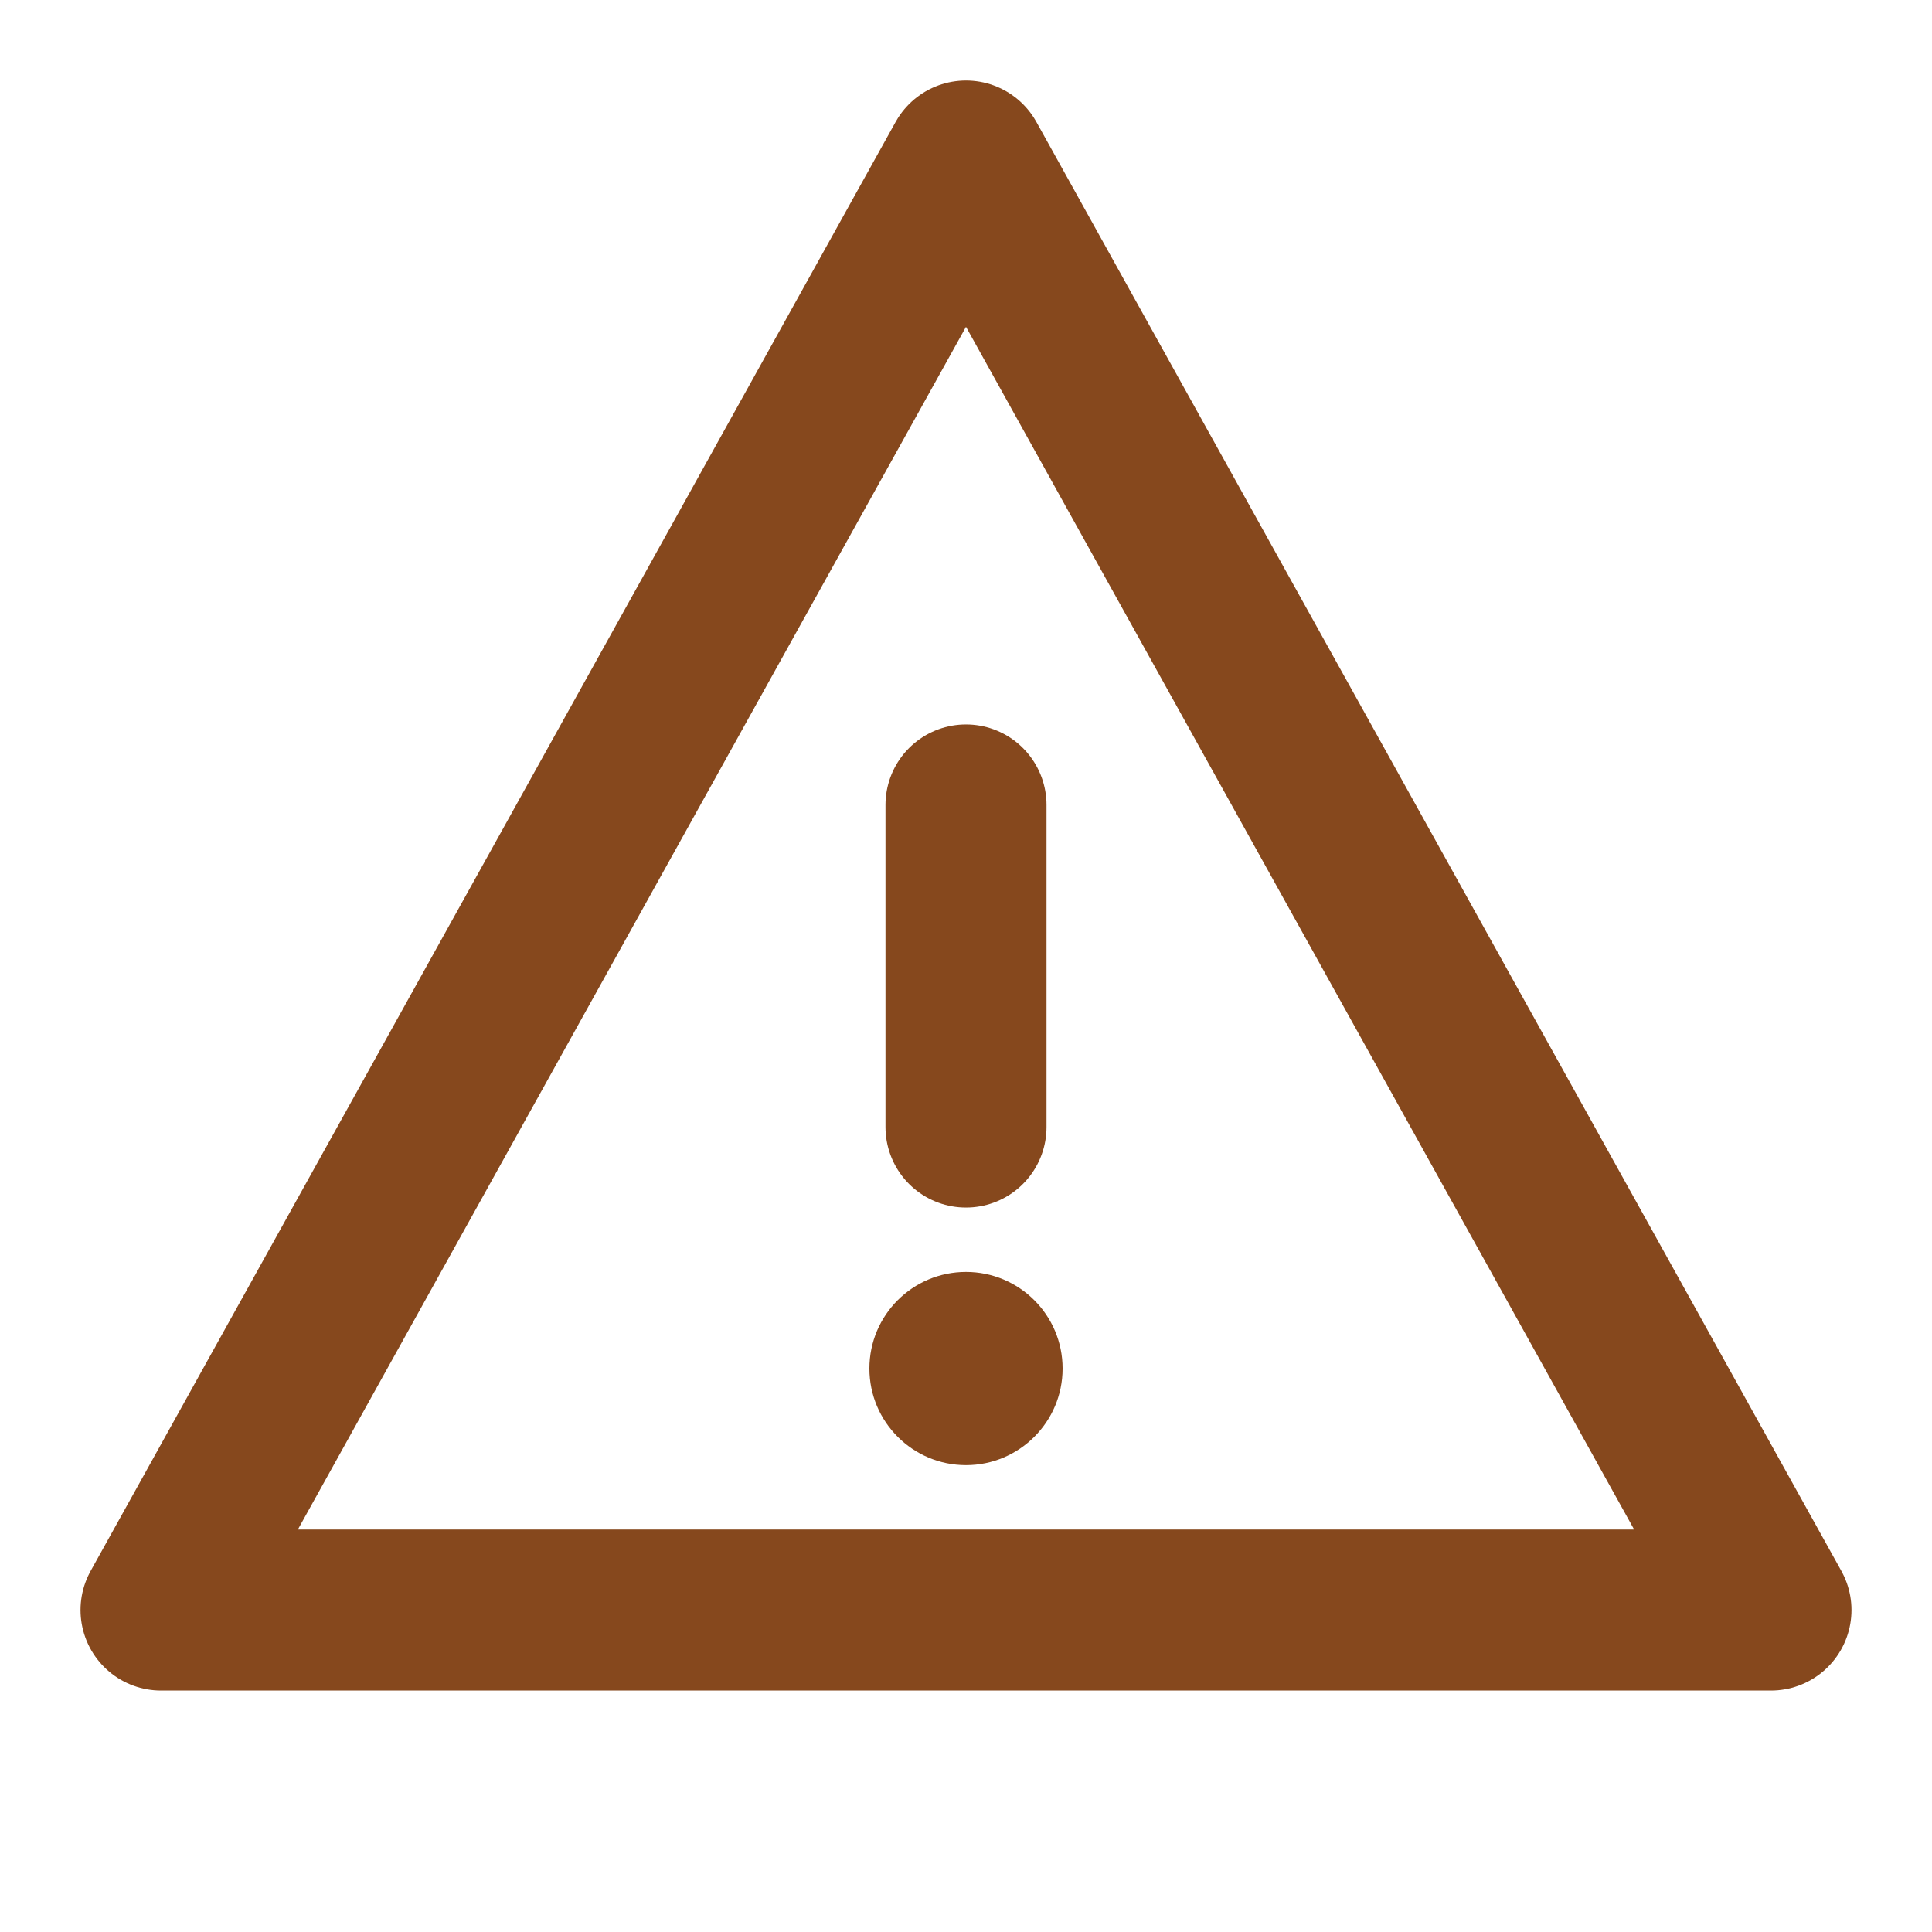
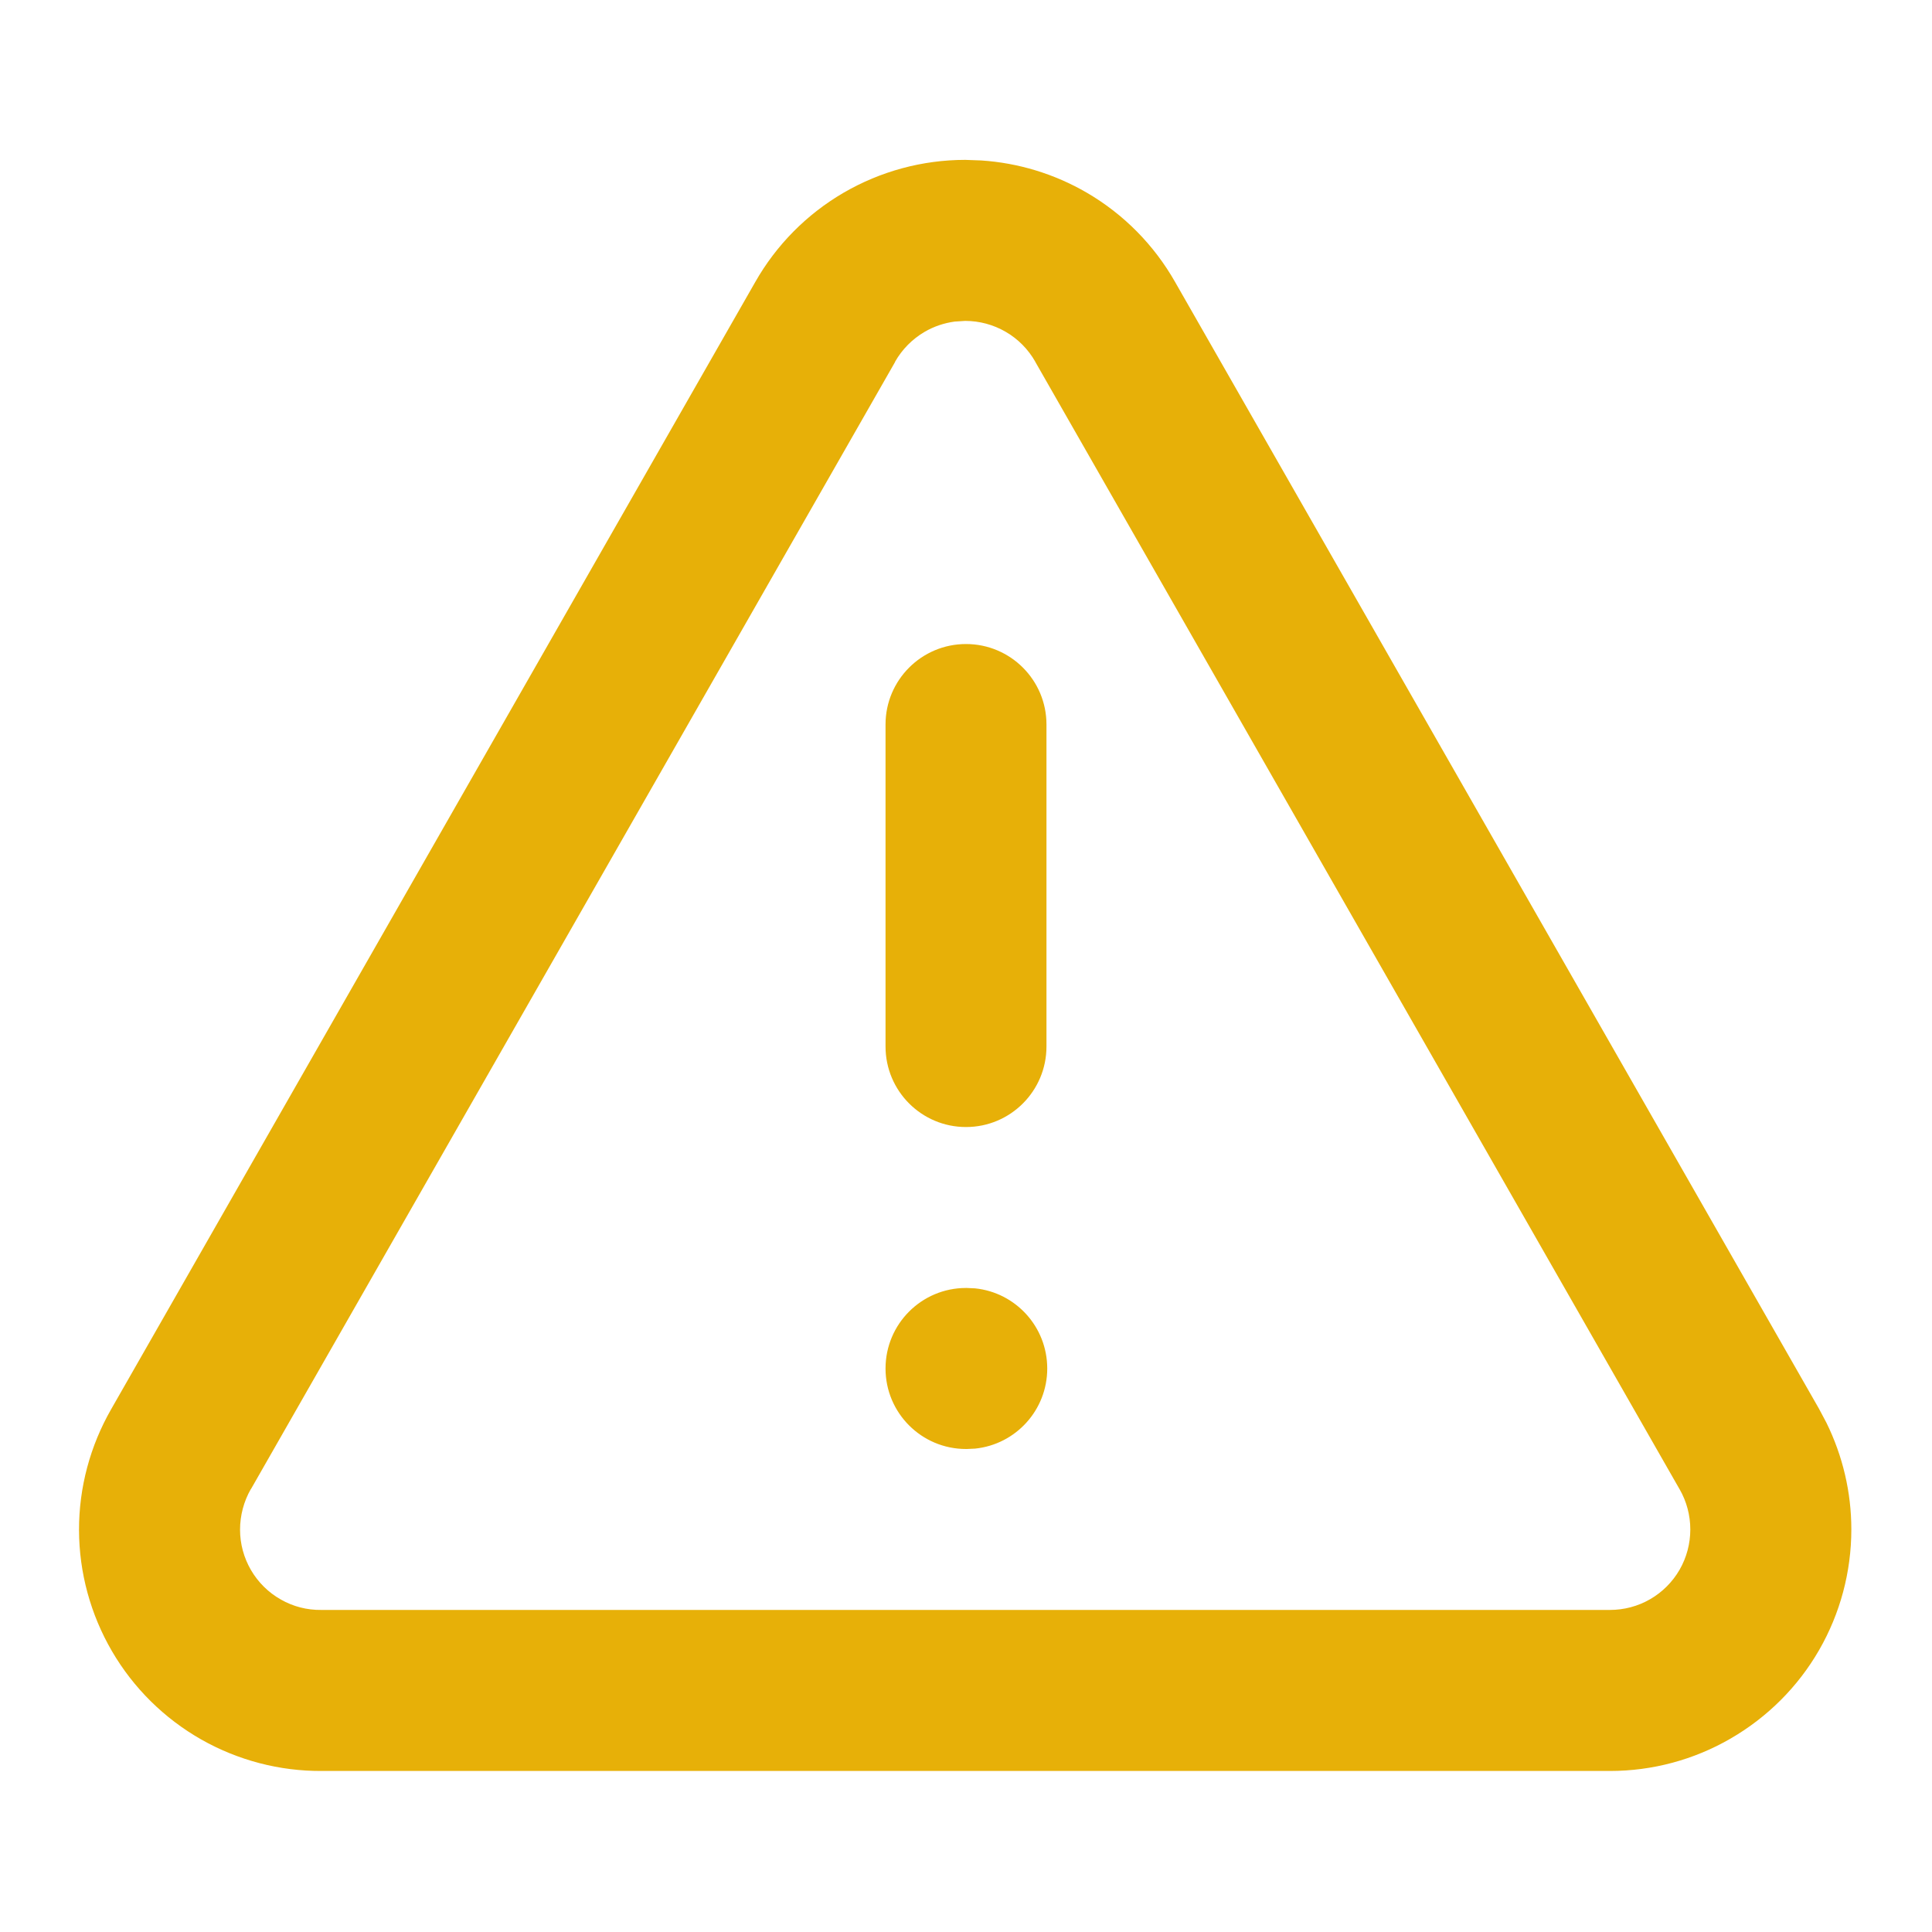
- <svg xmlns="http://www.w3.org/2000/svg" preserveAspectRatio="none" overflow="visible" style="display: block;" width="20" height="20" viewBox="0 0 20 20" fill="none">
-   <g id="icon-svg">
-     <path id="Path" d="M10 1.667L18.333 16.667H1.667L10 1.667Z" stroke="#86481D" stroke-width="1.667" stroke-linejoin="round" />
-     <path id="Path_2" d="M10 8.333V11.667" stroke="#86481D" stroke-width="1.667" stroke-linecap="round" />
-     <path id="Path_3" d="M10 15.167C10.552 15.167 11 14.719 11 14.167C11 13.614 10.552 13.167 10 13.167C9.448 13.167 9 13.614 9 14.167C9 14.719 9.448 15.167 10 15.167Z" fill="#86481D" />
-   </g>
+ <svg xmlns="http://www.w3.org/2000/svg" width="20" height="20" viewBox="0 0 20 20" fill="none">
+   <path d="M10.157 1.661C10.541 1.686 10.916 1.8 11.251 1.995C11.632 2.217 11.947 2.536 12.165 2.92L18.83 14.583L18.907 14.728C19.076 15.071 19.165 15.449 19.165 15.832C19.165 16.271 19.05 16.702 18.831 17.082C18.612 17.462 18.296 17.777 17.916 17.997C17.537 18.217 17.106 18.333 16.667 18.333H3.333C2.895 18.336 2.464 18.223 2.083 18.007C1.7 17.789 1.381 17.474 1.159 17.093C0.937 16.712 0.819 16.279 0.818 15.839C0.817 15.399 0.933 14.967 1.152 14.586L7.818 2.92C8.036 2.536 8.352 2.217 8.733 1.995C9.115 1.773 9.549 1.655 9.992 1.655L10.157 1.661ZM9.882 3.329C9.773 3.344 9.668 3.379 9.572 3.435C9.445 3.509 9.339 3.616 9.266 3.744L9.266 3.747L2.599 15.413L2.596 15.416C2.523 15.544 2.485 15.689 2.485 15.836C2.485 15.982 2.524 16.126 2.598 16.253C2.672 16.38 2.779 16.486 2.907 16.558C3.034 16.631 3.179 16.668 3.326 16.666H16.666C16.812 16.666 16.956 16.628 17.082 16.555C17.209 16.482 17.314 16.376 17.387 16.25C17.46 16.123 17.498 15.979 17.498 15.833C17.498 15.687 17.46 15.543 17.387 15.416L17.385 15.413L10.718 3.747L10.717 3.744C10.644 3.616 10.539 3.509 10.411 3.435C10.284 3.361 10.139 3.322 9.992 3.322L9.882 3.329Z" fill="#E7B008" />
+   <path d="M9.167 10.833V7.5C9.167 7.04 9.54 6.667 10 6.667C10.46 6.667 10.833 7.04 10.833 7.5V10.833C10.833 11.294 10.46 11.667 10 11.667C9.54 11.667 9.167 11.294 9.167 10.833Z" fill="#E7B008" />
+   <path d="M10.008 13.333L10.094 13.337C10.514 13.38 10.841 13.735 10.841 14.167C10.841 14.598 10.514 14.953 10.094 14.996L10.008 15H10C9.54 15 9.167 14.627 9.167 14.167C9.167 13.706 9.54 13.333 10 13.333H10.008Z" fill="#E7B008" />
</svg>
